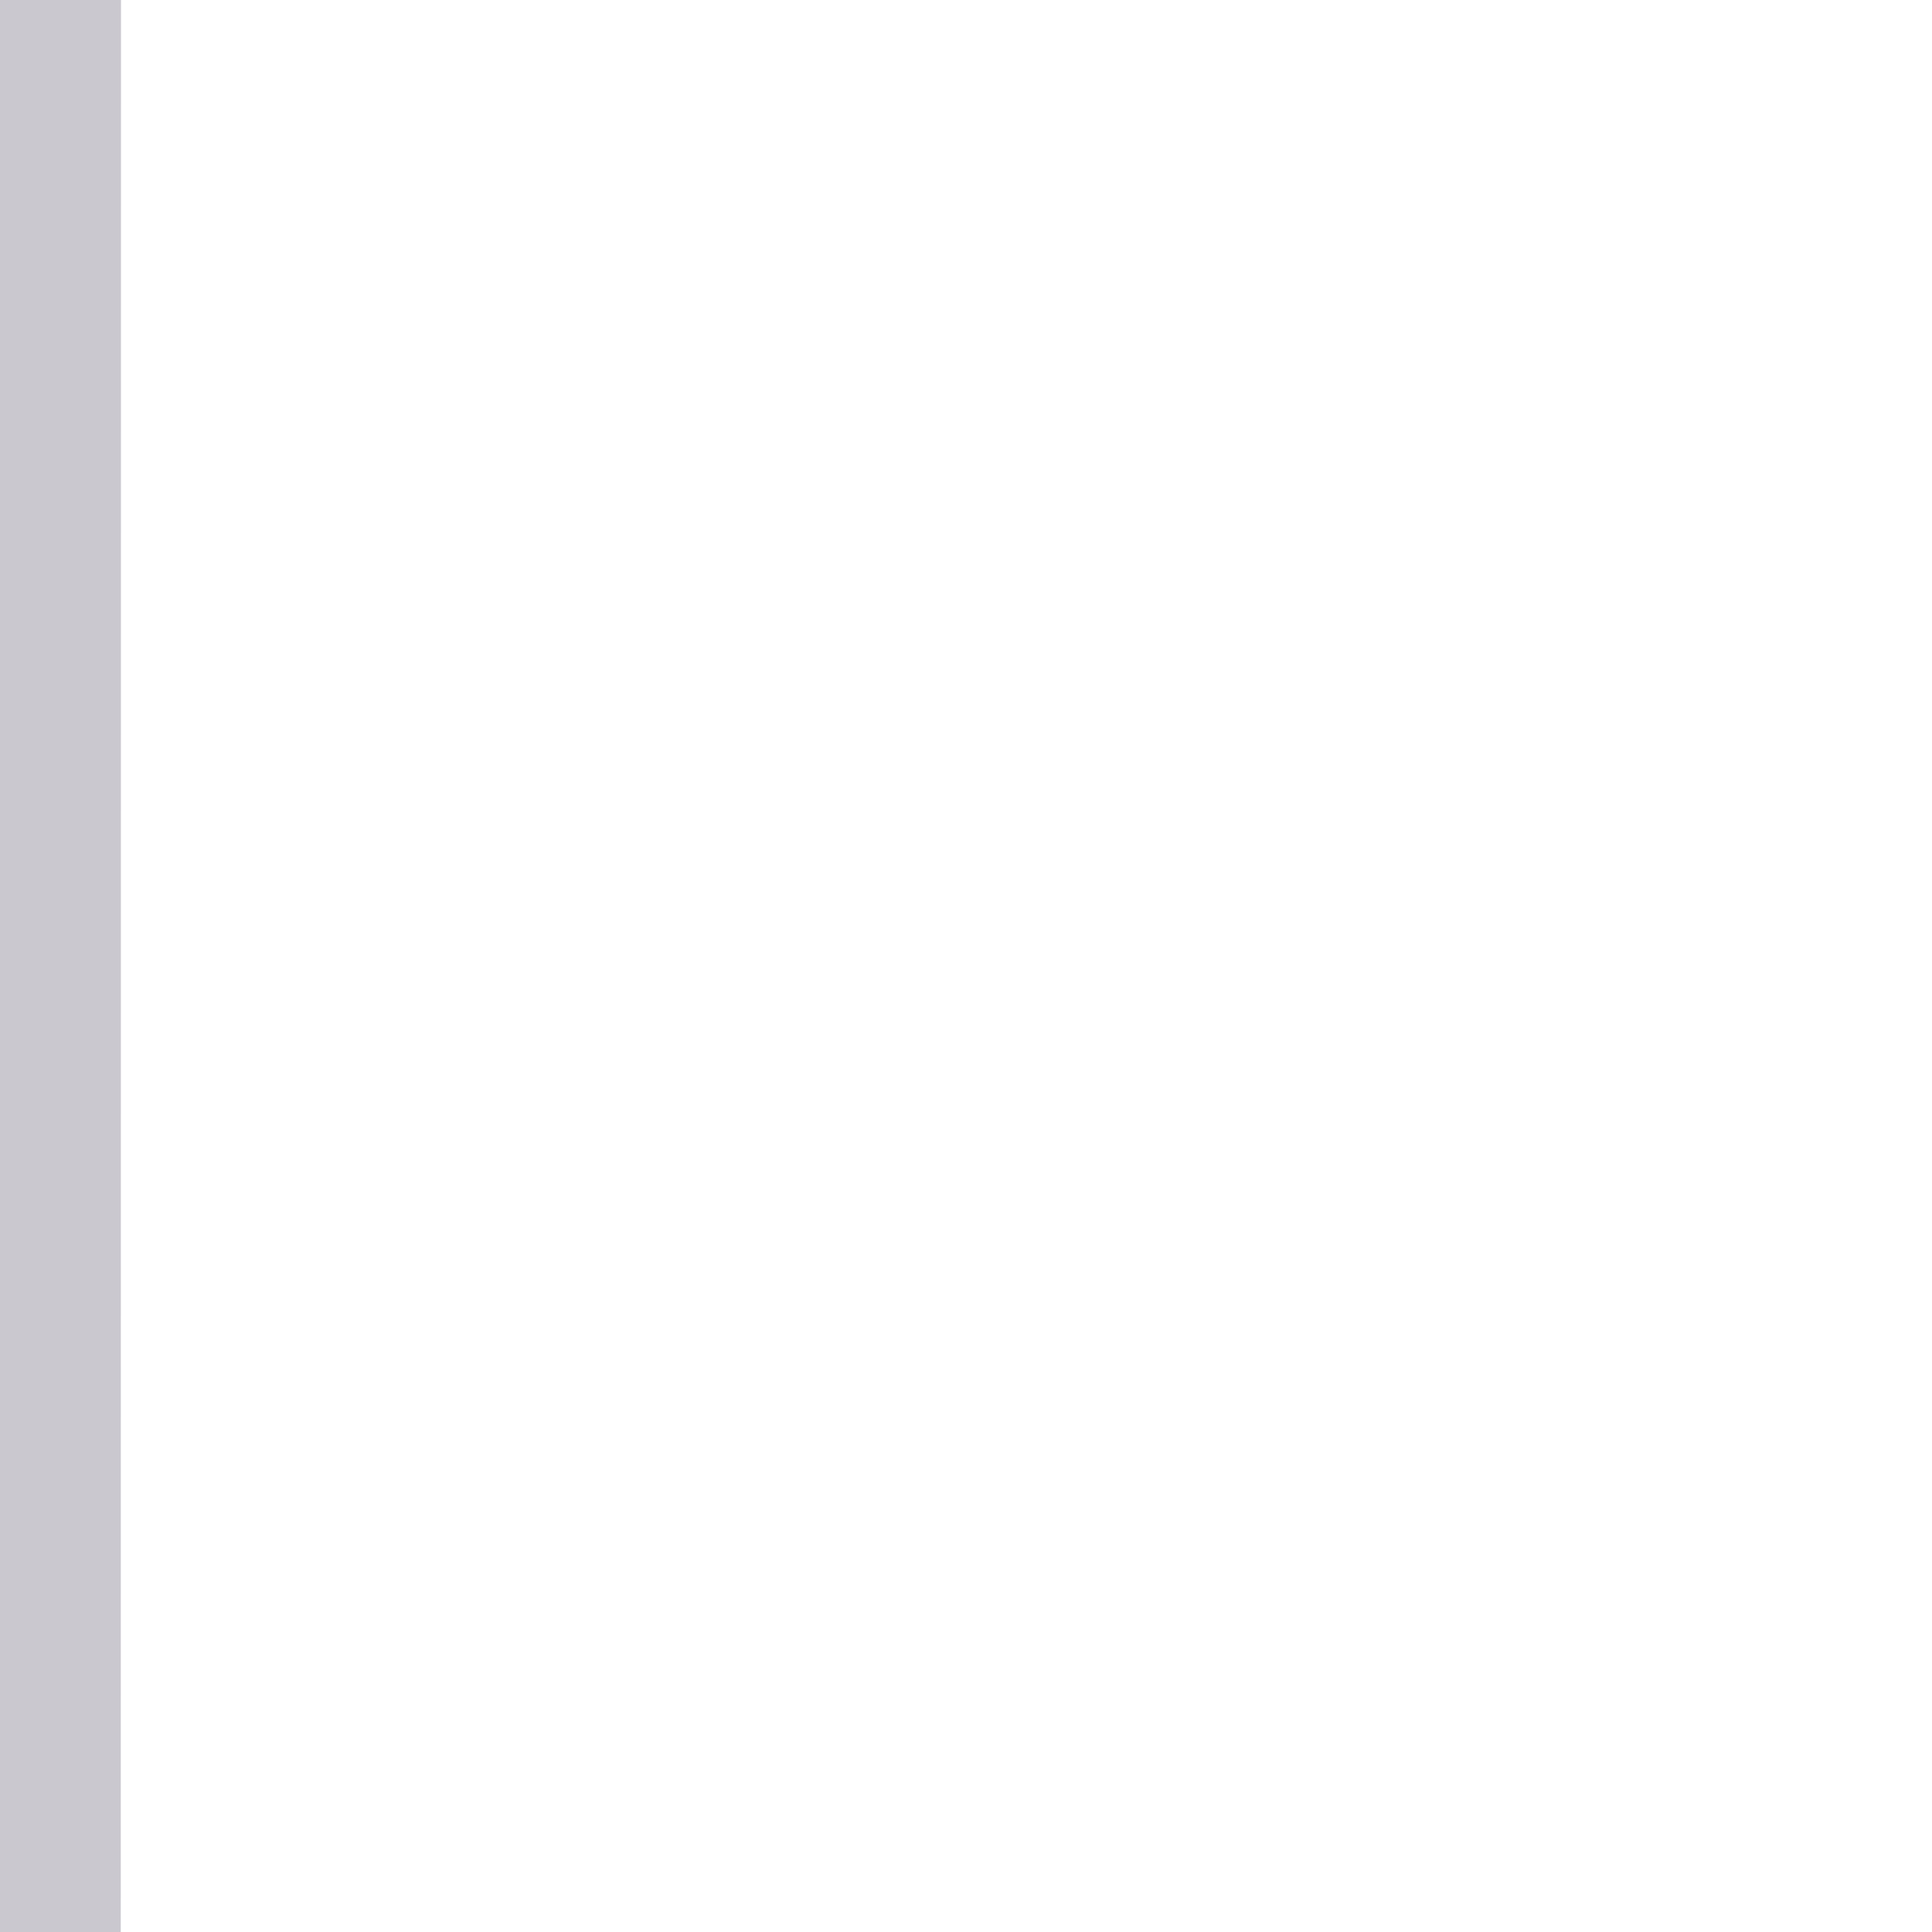
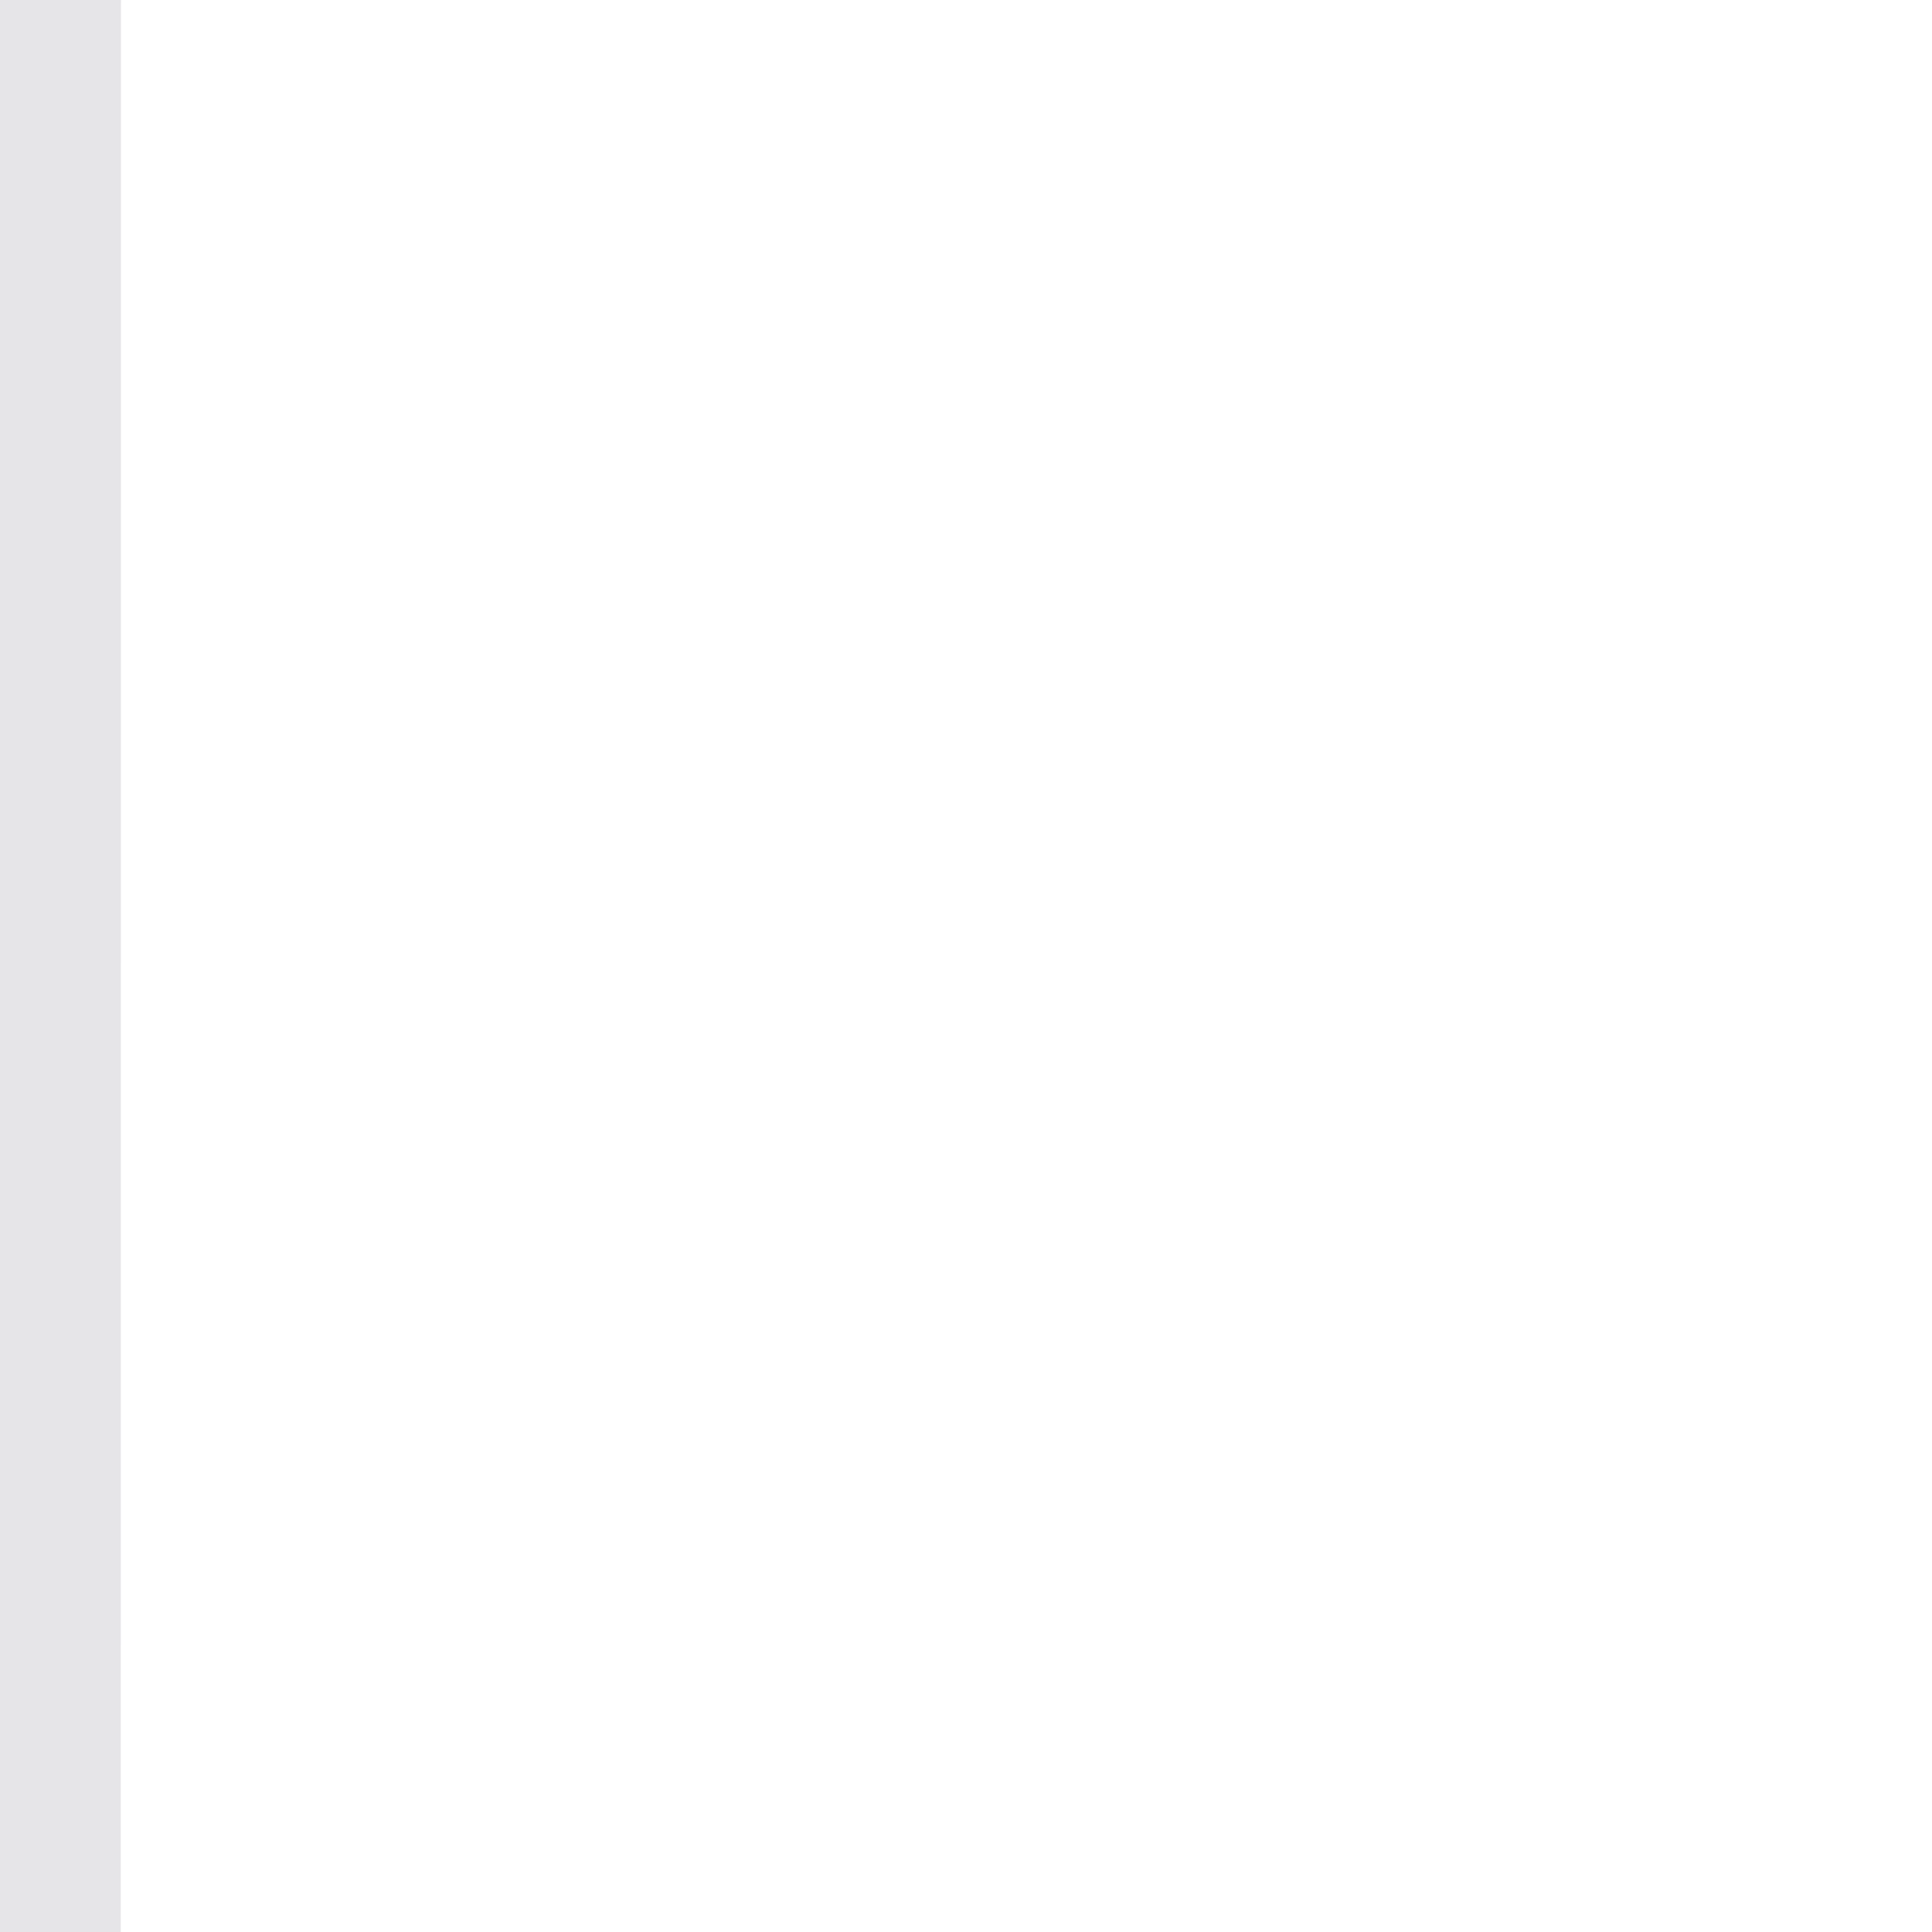
<svg xmlns="http://www.w3.org/2000/svg" id="patternId" width="100%" height="100%">
  <defs>
    <pattern id="a" patternUnits="userSpaceOnUse" width="29" height="50.115" patternTransform="scale(1) rotate(0)">
      <rect x="0" y="0" width="100%" height="100%" fill="hsla(0,0%,100%,1)" />
-       <path d="M14.498 16.858L0 8.488.002-8.257l14.5-8.374L29-8.26l-.002 16.745zm0 50.06L0 58.548l.002-16.745 14.5-8.373L29 41.8l-.002 16.744zM28.996 41.8l-14.498-8.37.002-16.744L29 8.312l14.498 8.37-.002 16.745zm-29 0l-14.498-8.37.002-16.744L0 8.312l14.498 8.37-.002 16.745z" stroke-width="1" stroke="hsla(259, 24%, 22%, 0.26)" fill="none" />
+       <path d="M14.498 16.858L0 8.488.002-8.257l14.5-8.374L29-8.26l-.002 16.745zm0 50.06L0 58.548l.002-16.745 14.5-8.373L29 41.8l-.002 16.744zM28.996 41.8l-14.498-8.37.002-16.744L29 8.312l14.498 8.37-.002 16.745zm-29 0l-14.498-8.37.002-16.744L0 8.312l14.498 8.37-.002 16.745z" stroke-width="1" stroke="hsla(259, 42%, 15%, 0.11)" fill="none" />
    </pattern>
  </defs>
  <rect width="800%" height="800%" transform="translate(0,0)" fill="url(#a)" />
</svg>
